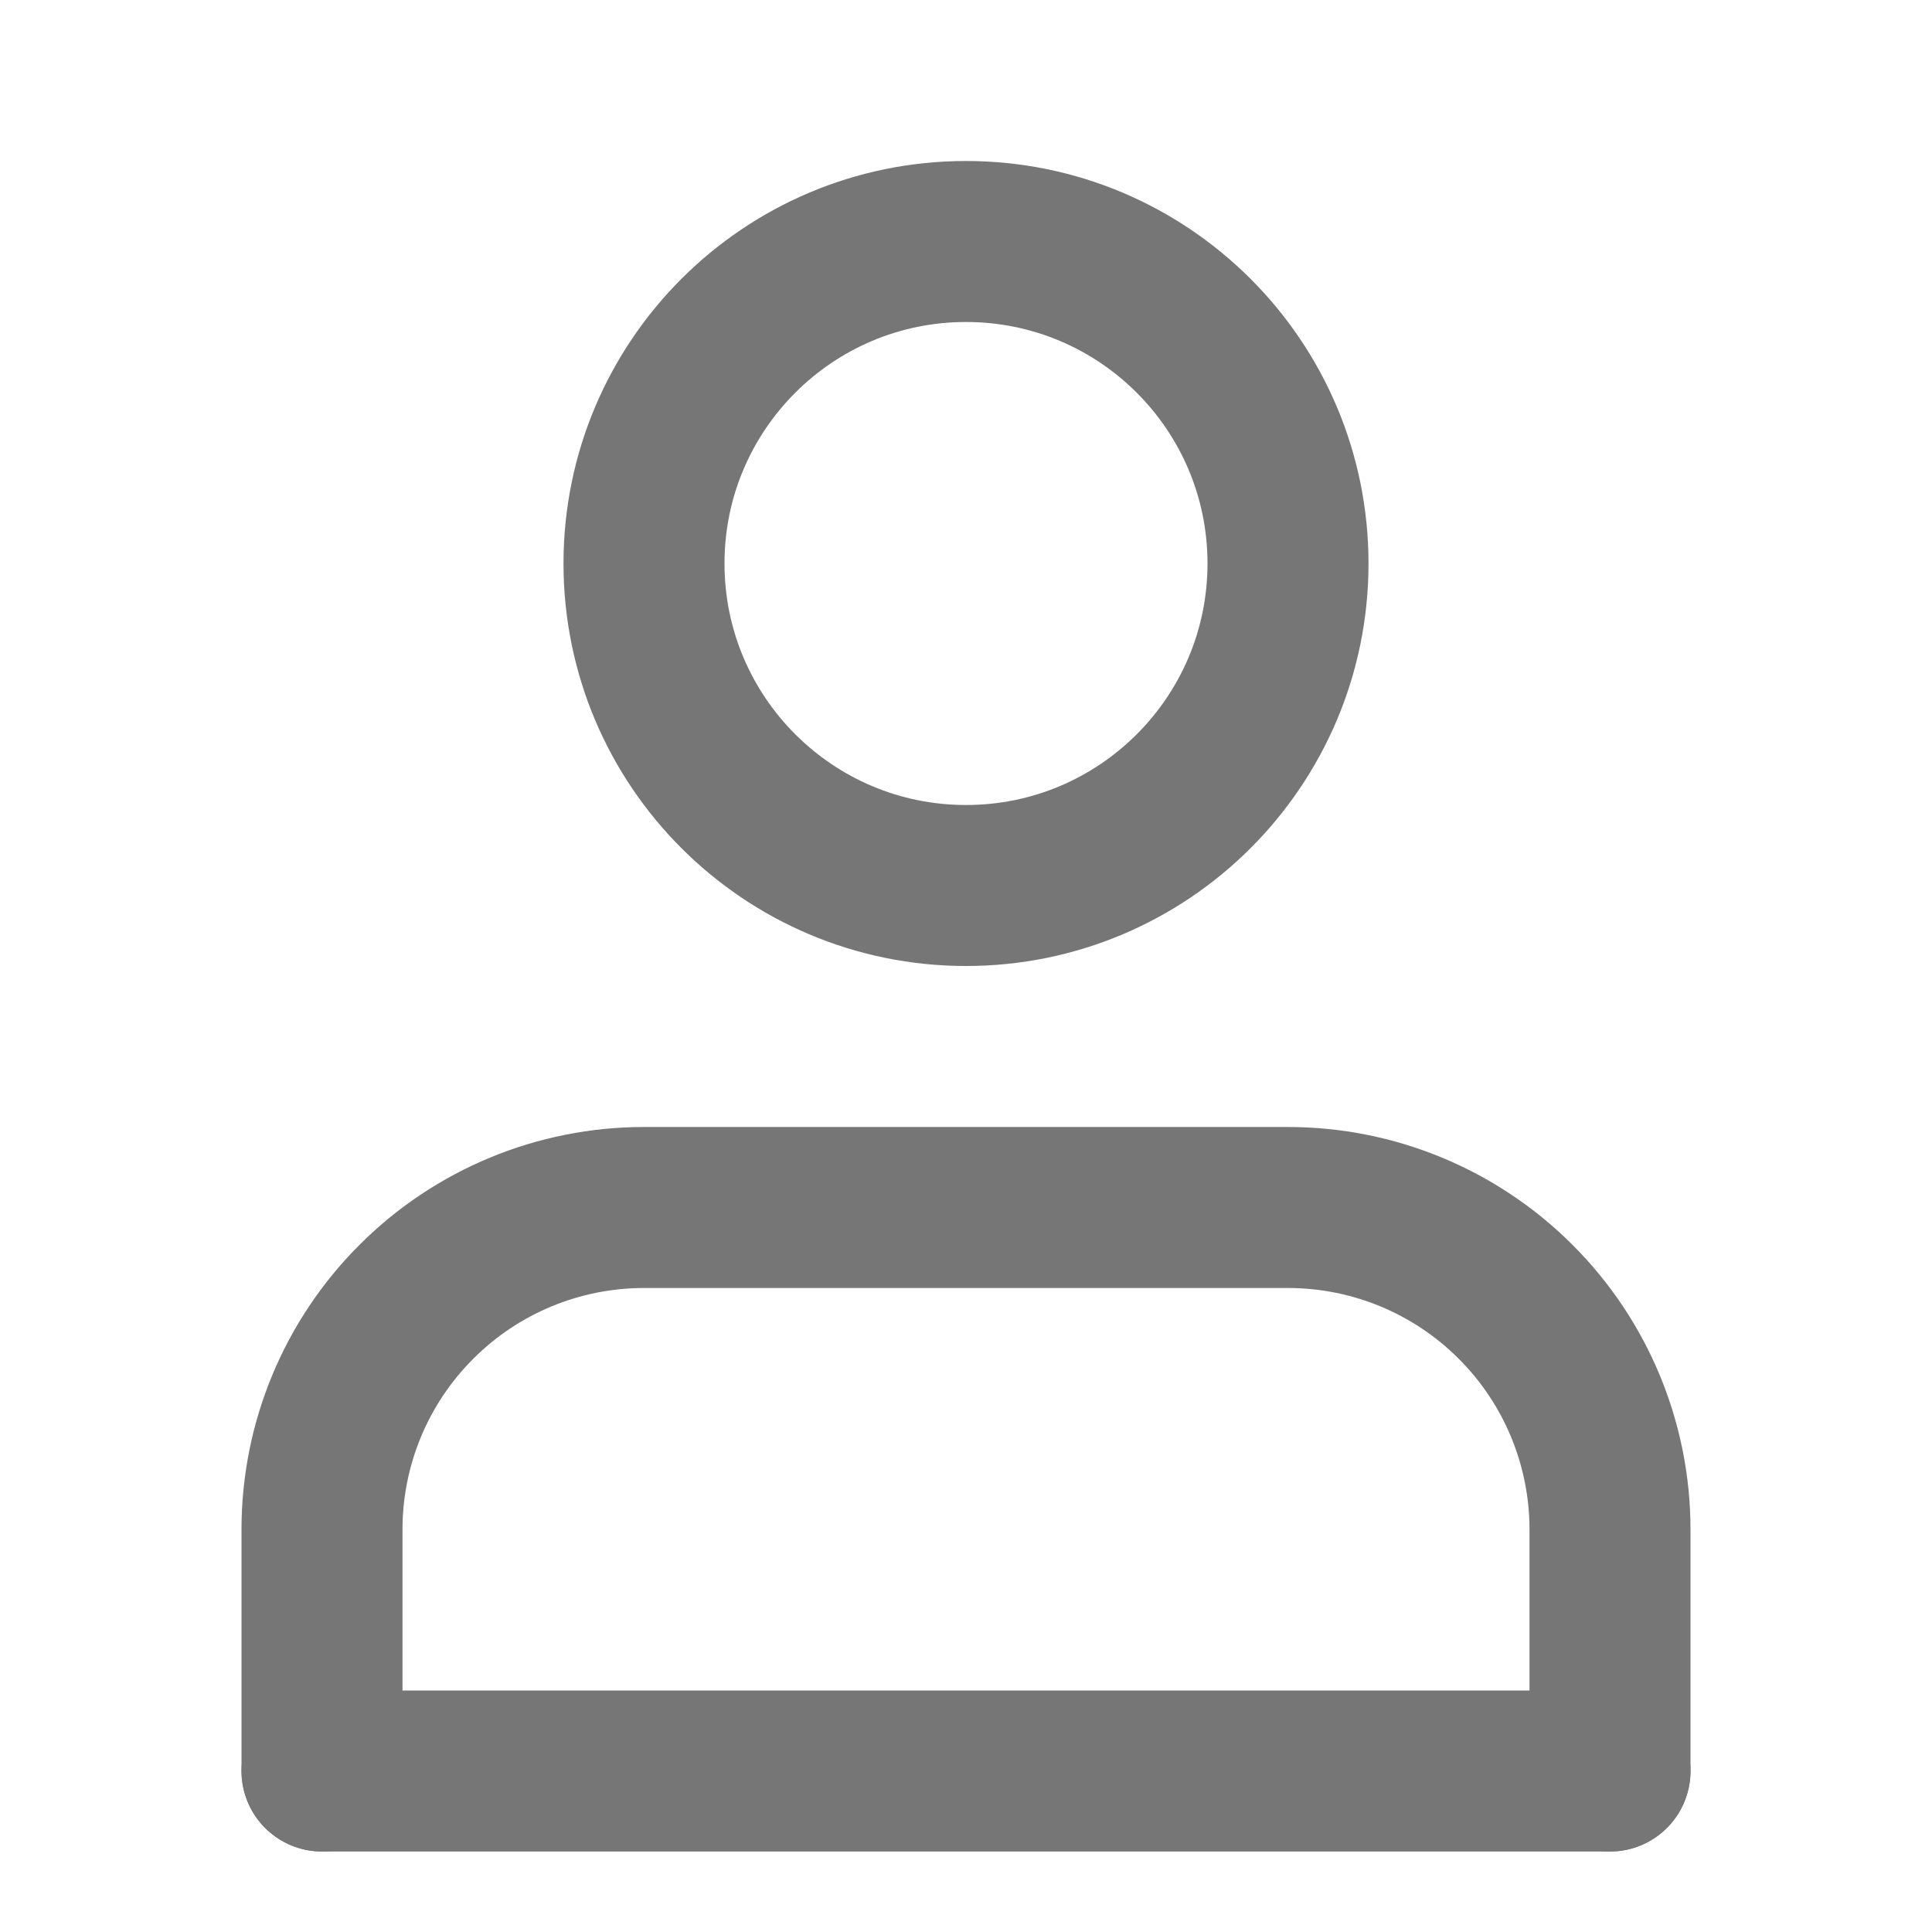
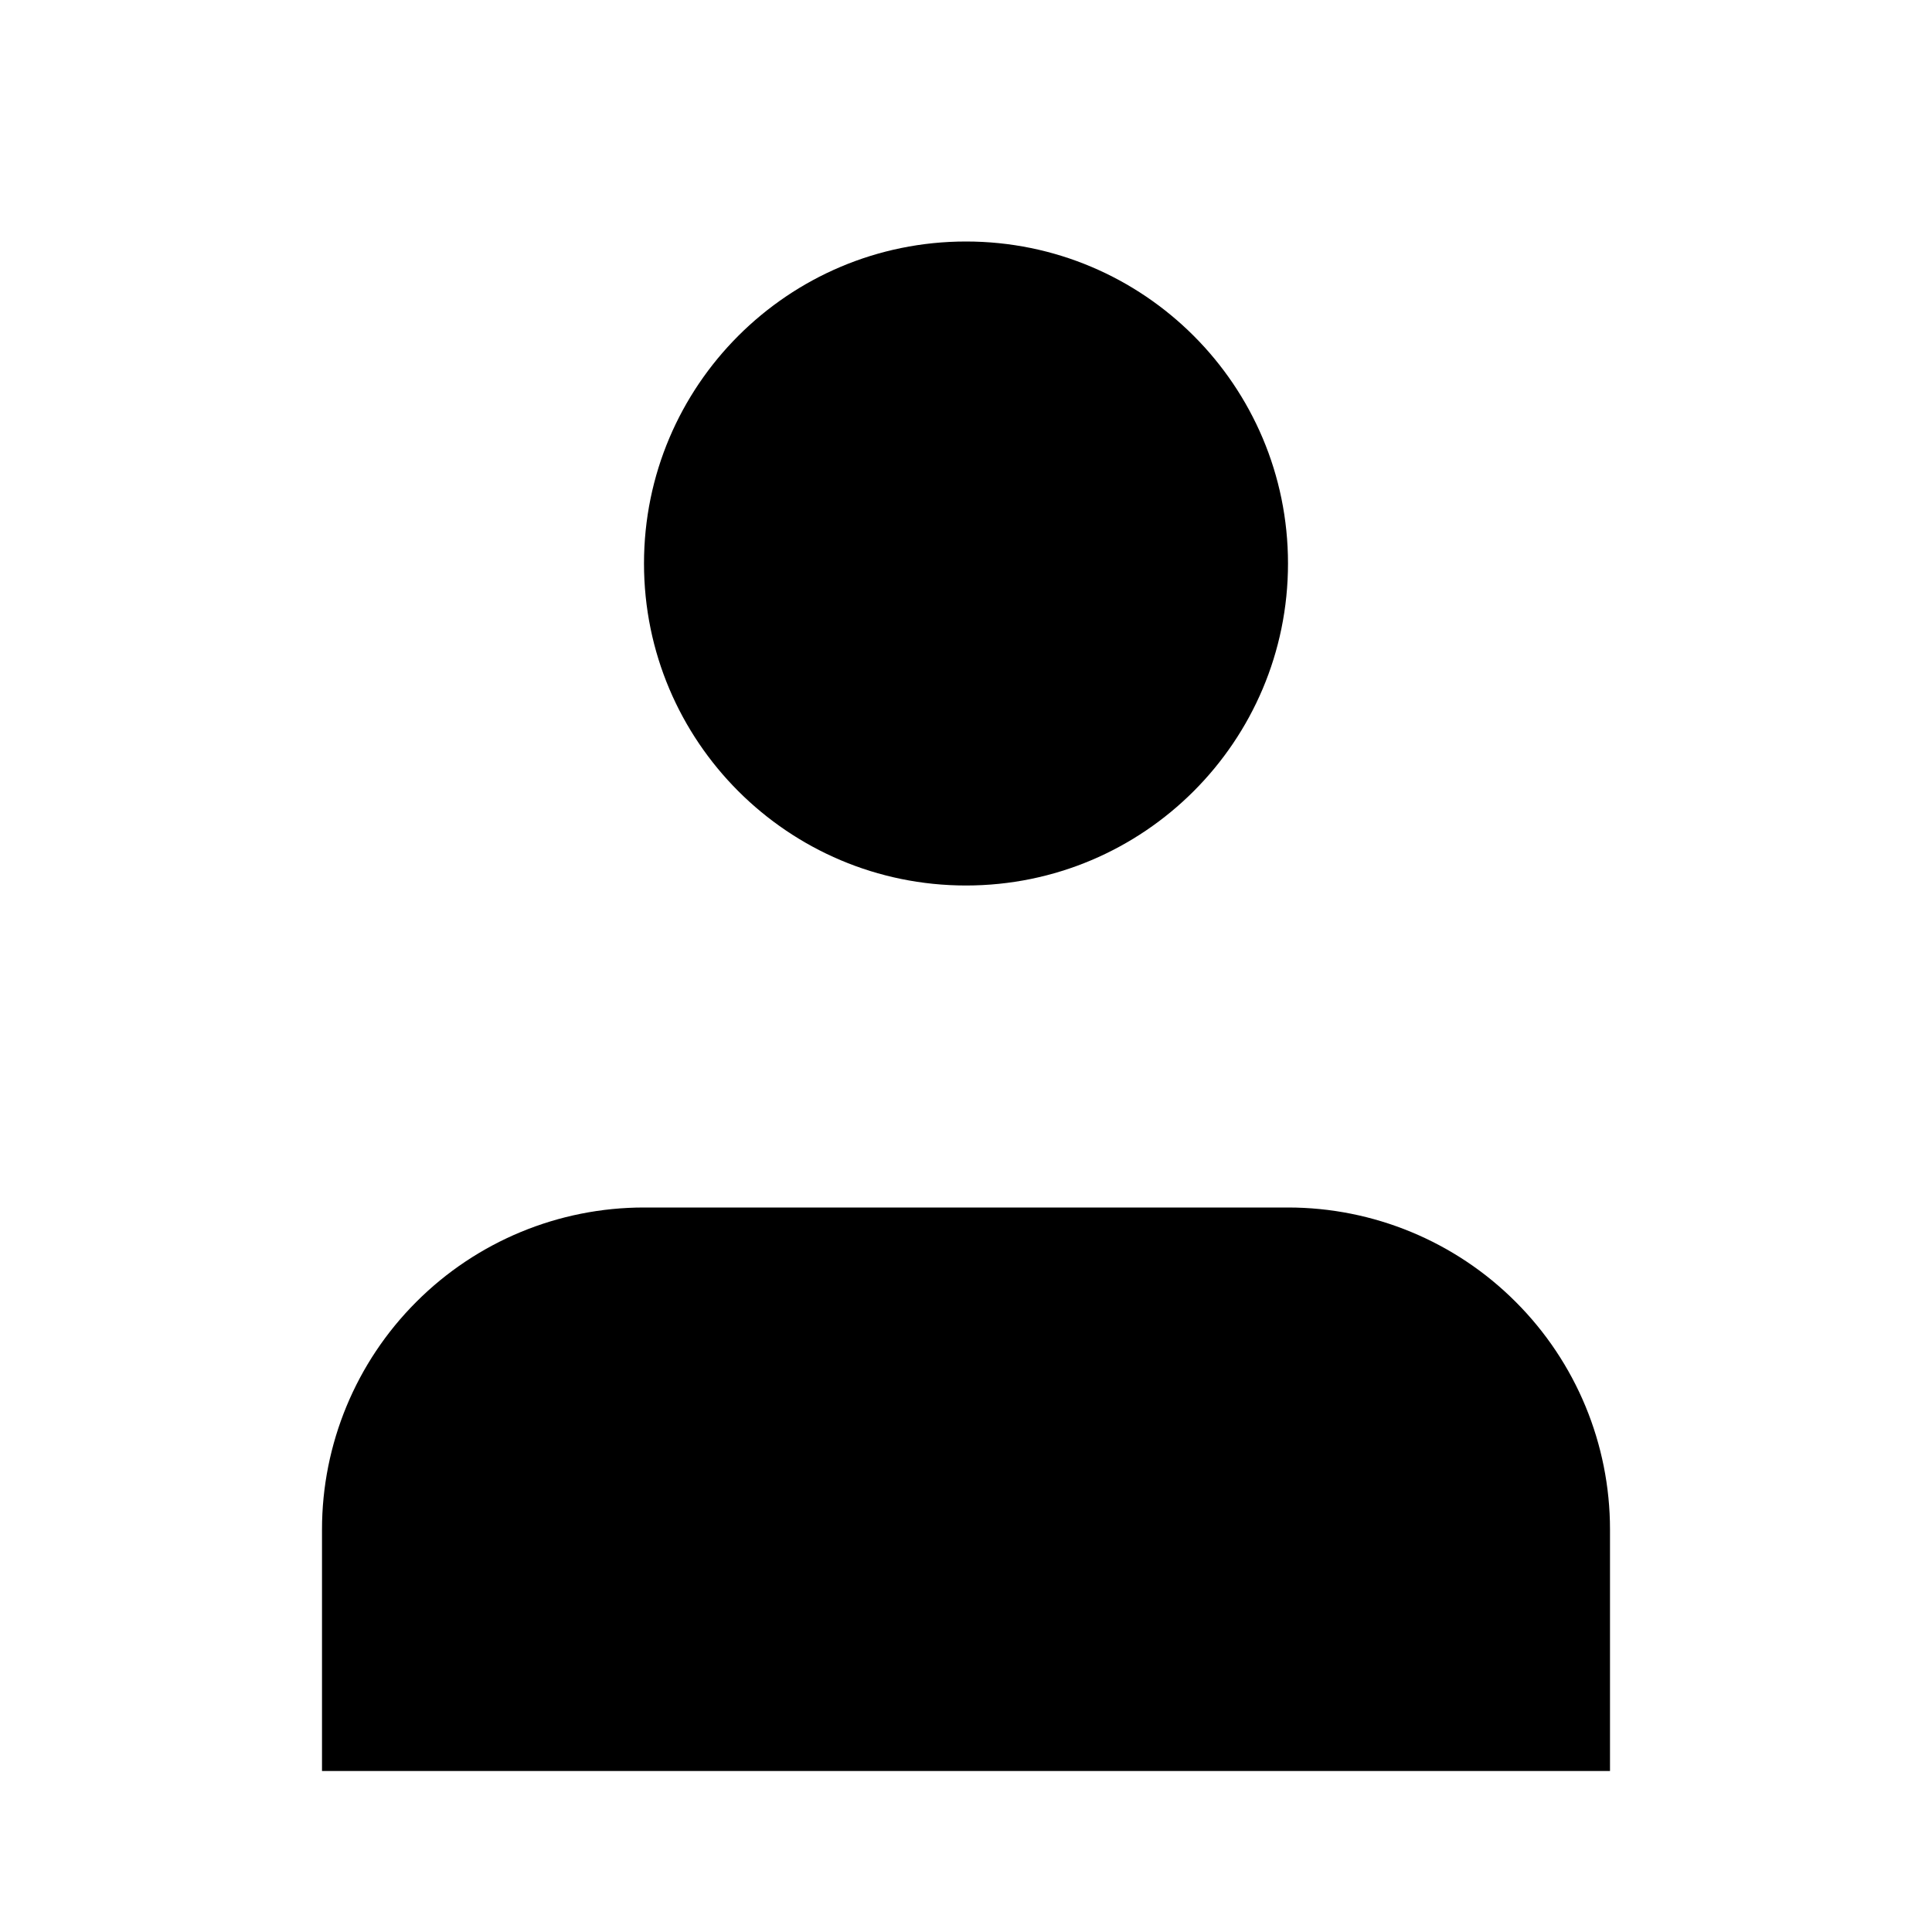
- <svg xmlns="http://www.w3.org/2000/svg" width="24" height="24" viewBox="0 0 24 24" fill="none">
-   <path d="M20 22V19C20 17.939 19.579 16.922 18.828 16.172C18.078 15.421 17.061 15 16 15H8C6.939 15 5.922 15.421 5.172 16.172C4.421 16.922 4 17.939 4 19V22" stroke="#767676" stroke-width="2" stroke-linecap="round" stroke-linejoin="round" />
-   <path d="M4 22H20" stroke="#767676" stroke-width="2" stroke-linecap="round" />
-   <path d="M12 11C14.209 11 16 9.209 16 7C16 4.791 14.209 3 12 3C9.791 3 8 4.791 8 7C8 9.209 9.791 11 12 11Z" stroke="#767676" stroke-width="2" stroke-linecap="round" stroke-linejoin="round" />
+ <svg xmlns="http://www.w3.org/2000/svg" width="24" height="24" viewBox="0 0 24 24" fill="current">
+   <path d="M20 22V19C20 17.939 19.579 16.922 18.828 16.172C18.078 15.421 17.061 15 16 15H8C6.939 15 5.922 15.421 5.172 16.172C4.421 16.922 4 17.939 4 19V22" stroke="current" stroke-width="2" stroke-linecap="round" stroke-linejoin="round" />
+   <path d="M4 22H20" stroke="current" stroke-width="2" stroke-linecap="round" />
+   <path d="M12 11C14.209 11 16 9.209 16 7C16 4.791 14.209 3 12 3C9.791 3 8 4.791 8 7C8 9.209 9.791 11 12 11Z" stroke="current" stroke-width="2" stroke-linecap="round" stroke-linejoin="round" />
</svg>
